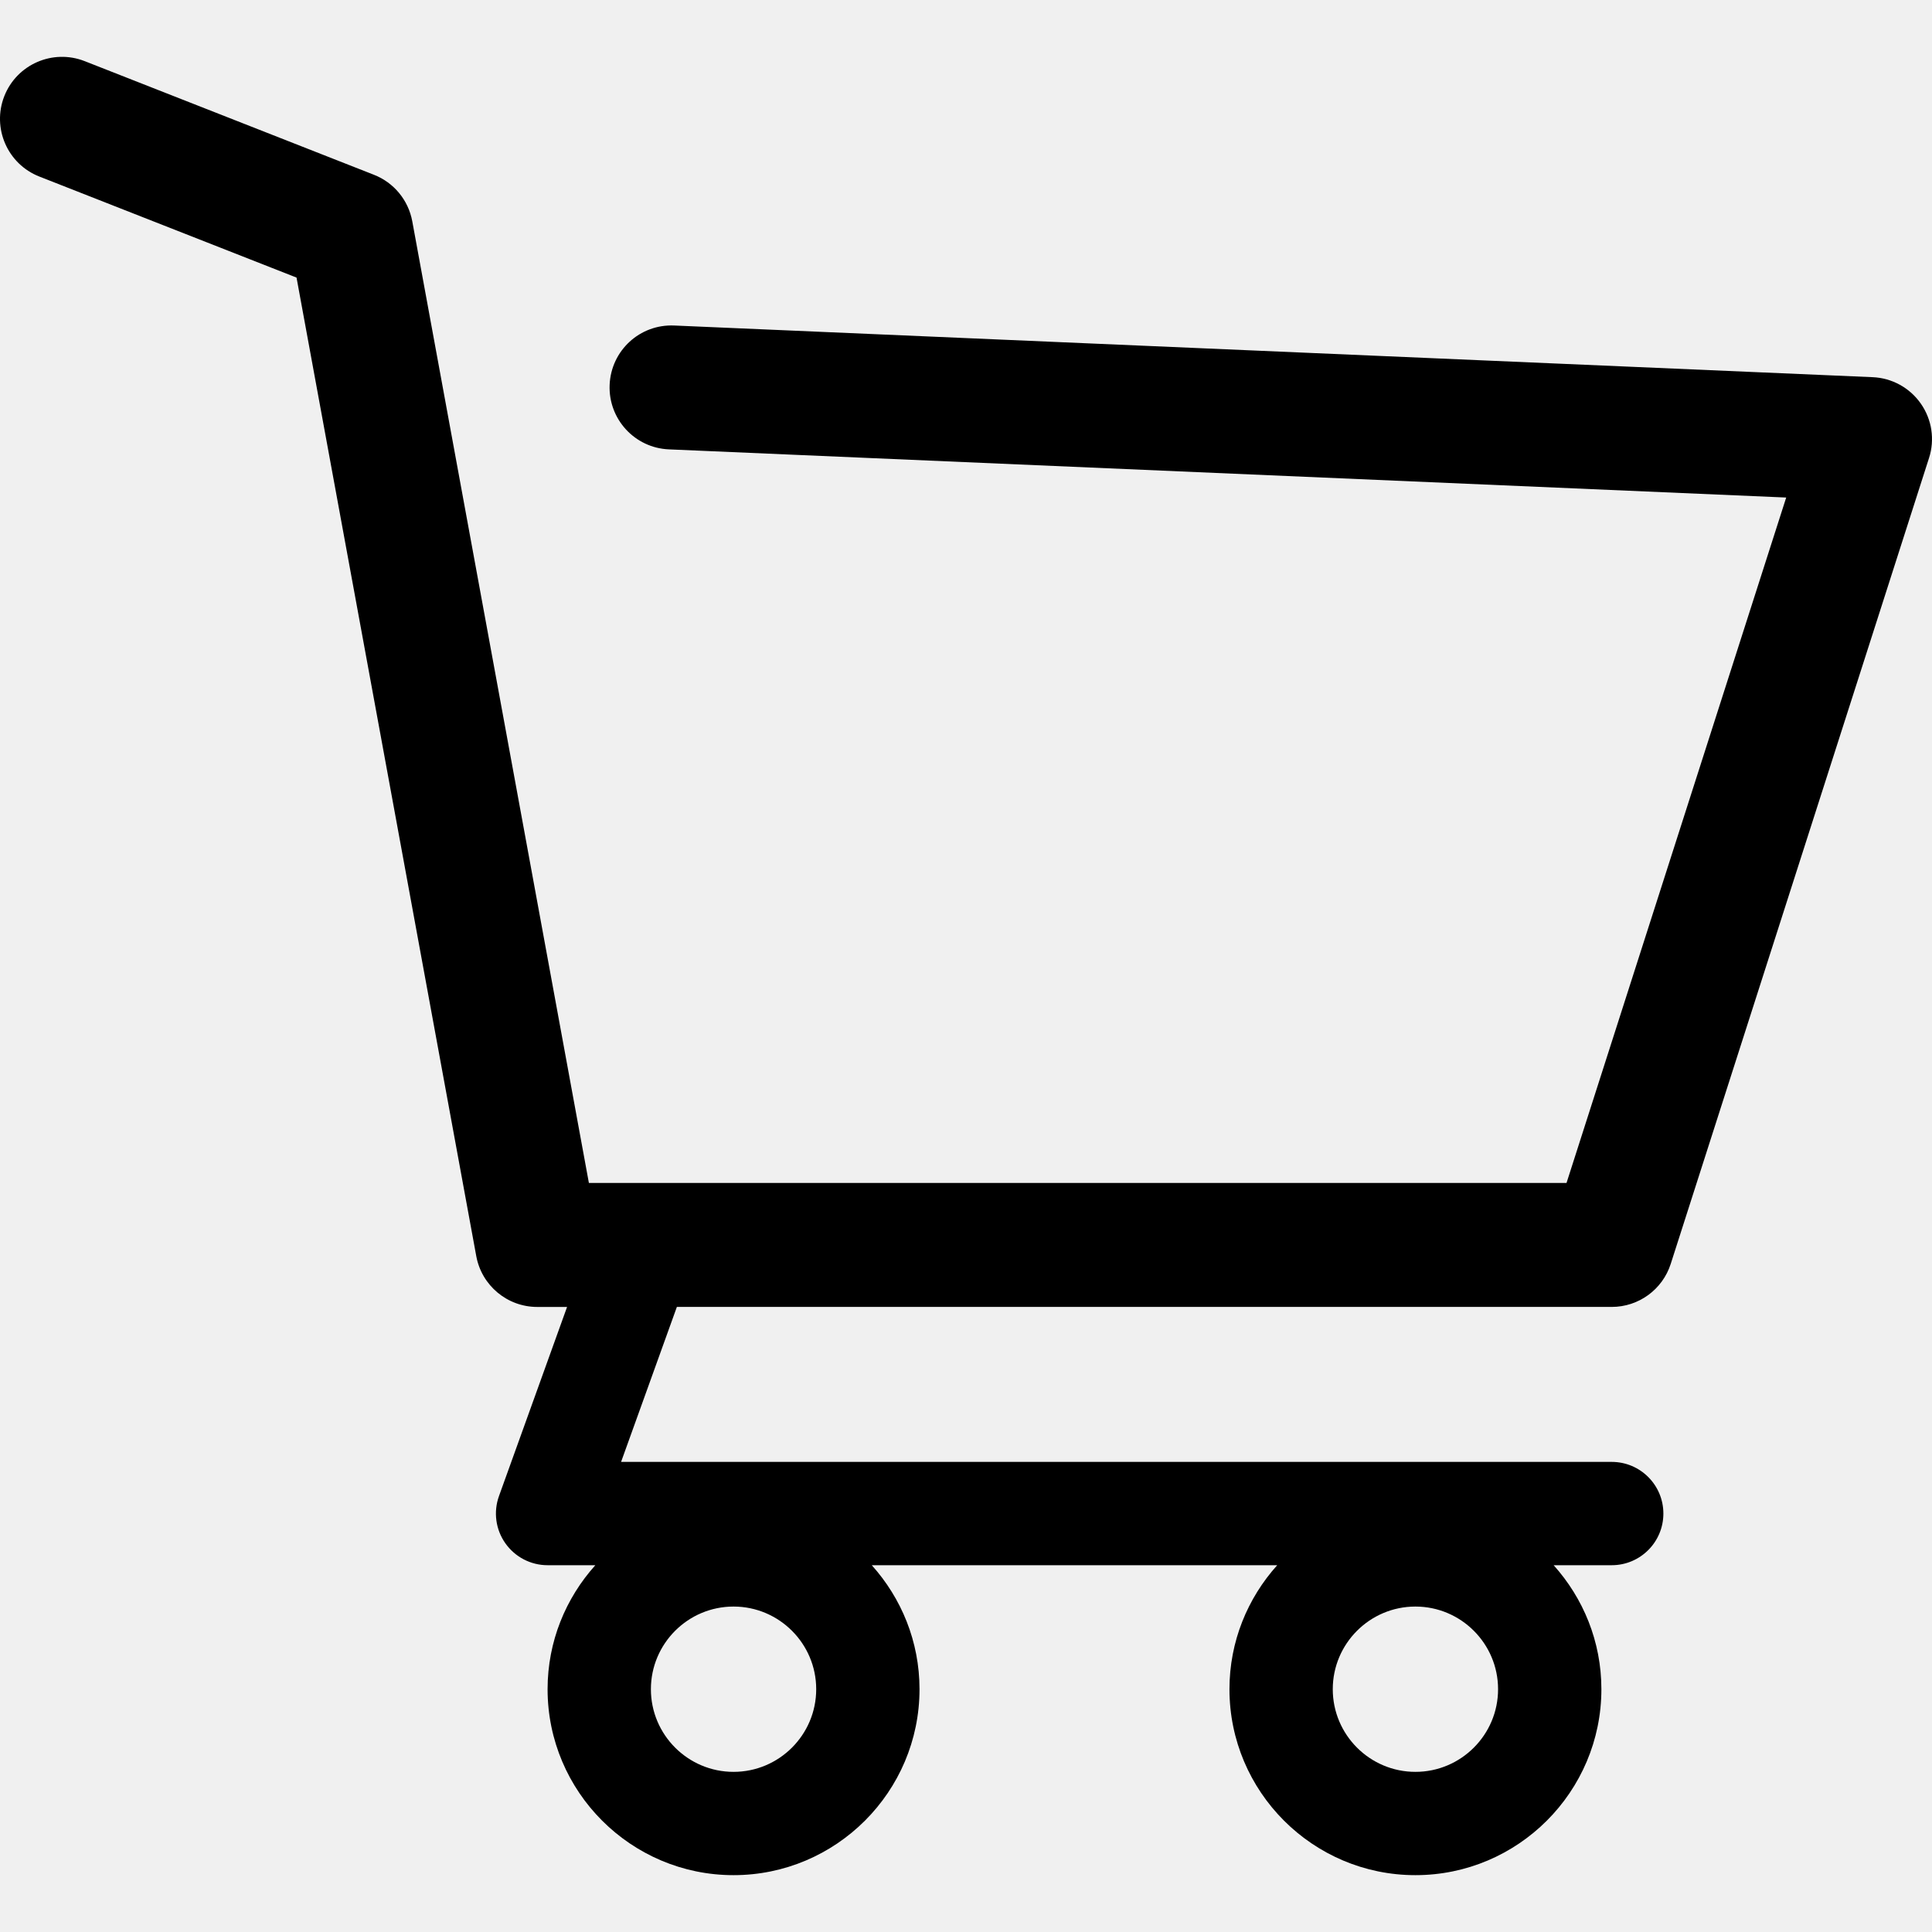
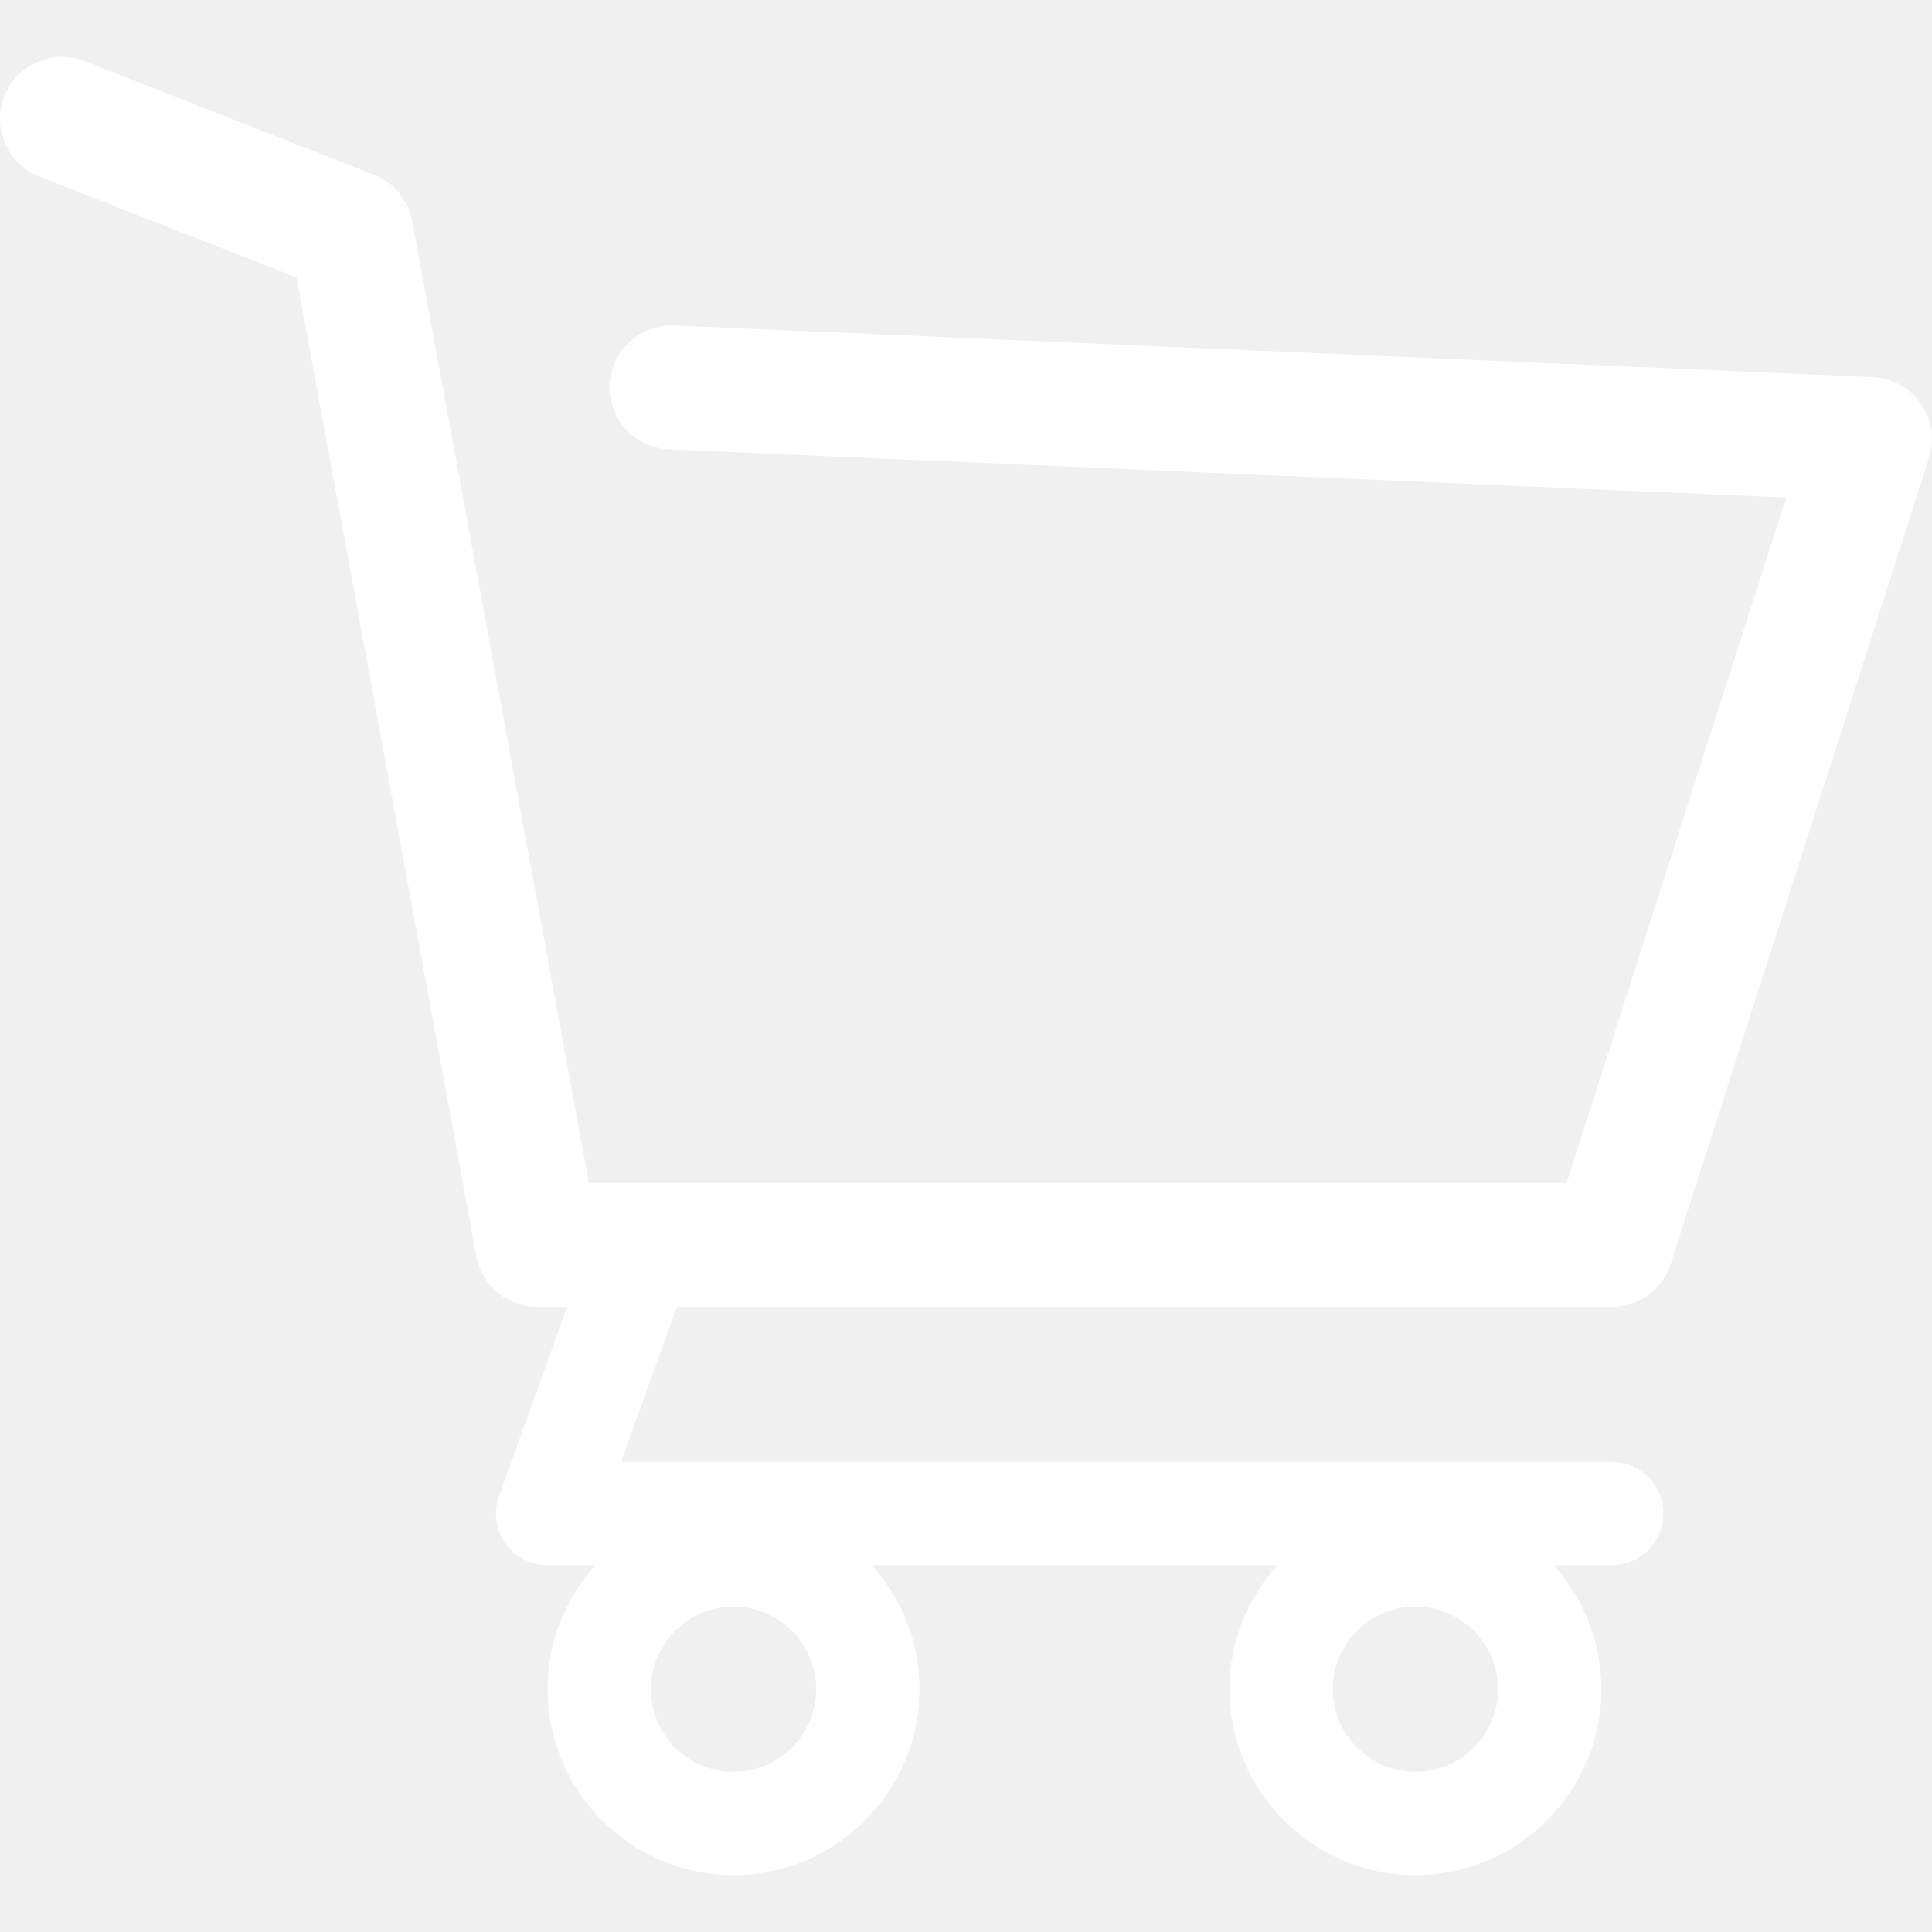
<svg xmlns="http://www.w3.org/2000/svg" version="1.1" id="Capa_1" x="0px" y="0px" width="446.853px" height="446.853px" viewBox="0 0 446.853 446.853" style="enable-background:new 0 0 446.853 446.853;" xml:space="preserve">
-   <g>
+   <g style="fill:white">
    <path d="M444.274,93.36c-2.558-3.666-6.674-5.932-11.145-6.123L155.942,75.289c-7.953-0.348-14.599,5.792-14.939,13.708   c-0.338,7.913,5.792,14.599,13.707,14.939l258.421,11.14L362.32,273.61H136.205L95.354,51.179   c-0.898-4.875-4.245-8.942-8.861-10.753L19.586,14.141c-7.374-2.887-15.695,0.735-18.591,8.1c-2.891,7.369,0.73,15.695,8.1,18.591   l59.491,23.371l41.572,226.335c1.253,6.804,7.183,11.746,14.104,11.746h6.896l-15.747,43.74c-1.318,3.664-0.775,7.733,1.468,10.916   c2.24,3.184,5.883,5.078,9.772,5.078h11.045c-6.844,7.617-11.045,17.646-11.045,28.675c0,23.718,19.299,43.012,43.012,43.012   s43.012-19.294,43.012-43.012c0-11.028-4.201-21.058-11.044-28.675h93.777c-6.847,7.617-11.047,17.646-11.047,28.675   c0,23.718,19.294,43.012,43.012,43.012c23.719,0,43.012-19.294,43.012-43.012c0-11.028-4.2-21.058-11.042-28.675h13.432   c6.6,0,11.948-5.349,11.948-11.947c0-6.6-5.349-11.948-11.948-11.948H143.651l12.902-35.843h216.221   c6.235,0,11.752-4.028,13.651-9.96l59.739-186.387C447.536,101.679,446.832,97.028,444.274,93.36z M169.664,409.814   c-10.543,0-19.117-8.573-19.117-19.116s8.574-19.117,19.117-19.117s19.116,8.574,19.116,19.117S180.207,409.814,169.664,409.814z    M327.373,409.814c-10.543,0-19.116-8.573-19.116-19.116s8.573-19.117,19.116-19.117s19.116,8.574,19.116,19.117   S337.916,409.814,327.373,409.814z" />
  </g>
  <g>
</g>
  <g>
</g>
  <g>
</g>
  <g>
</g>
  <g>
</g>
  <g>
</g>
  <g>
</g>
  <g>
</g>
  <g>
</g>
  <g>
</g>
  <g>
</g>
  <g>
</g>
  <g>
</g>
  <g>
</g>
  <g>
</g>
</svg>
